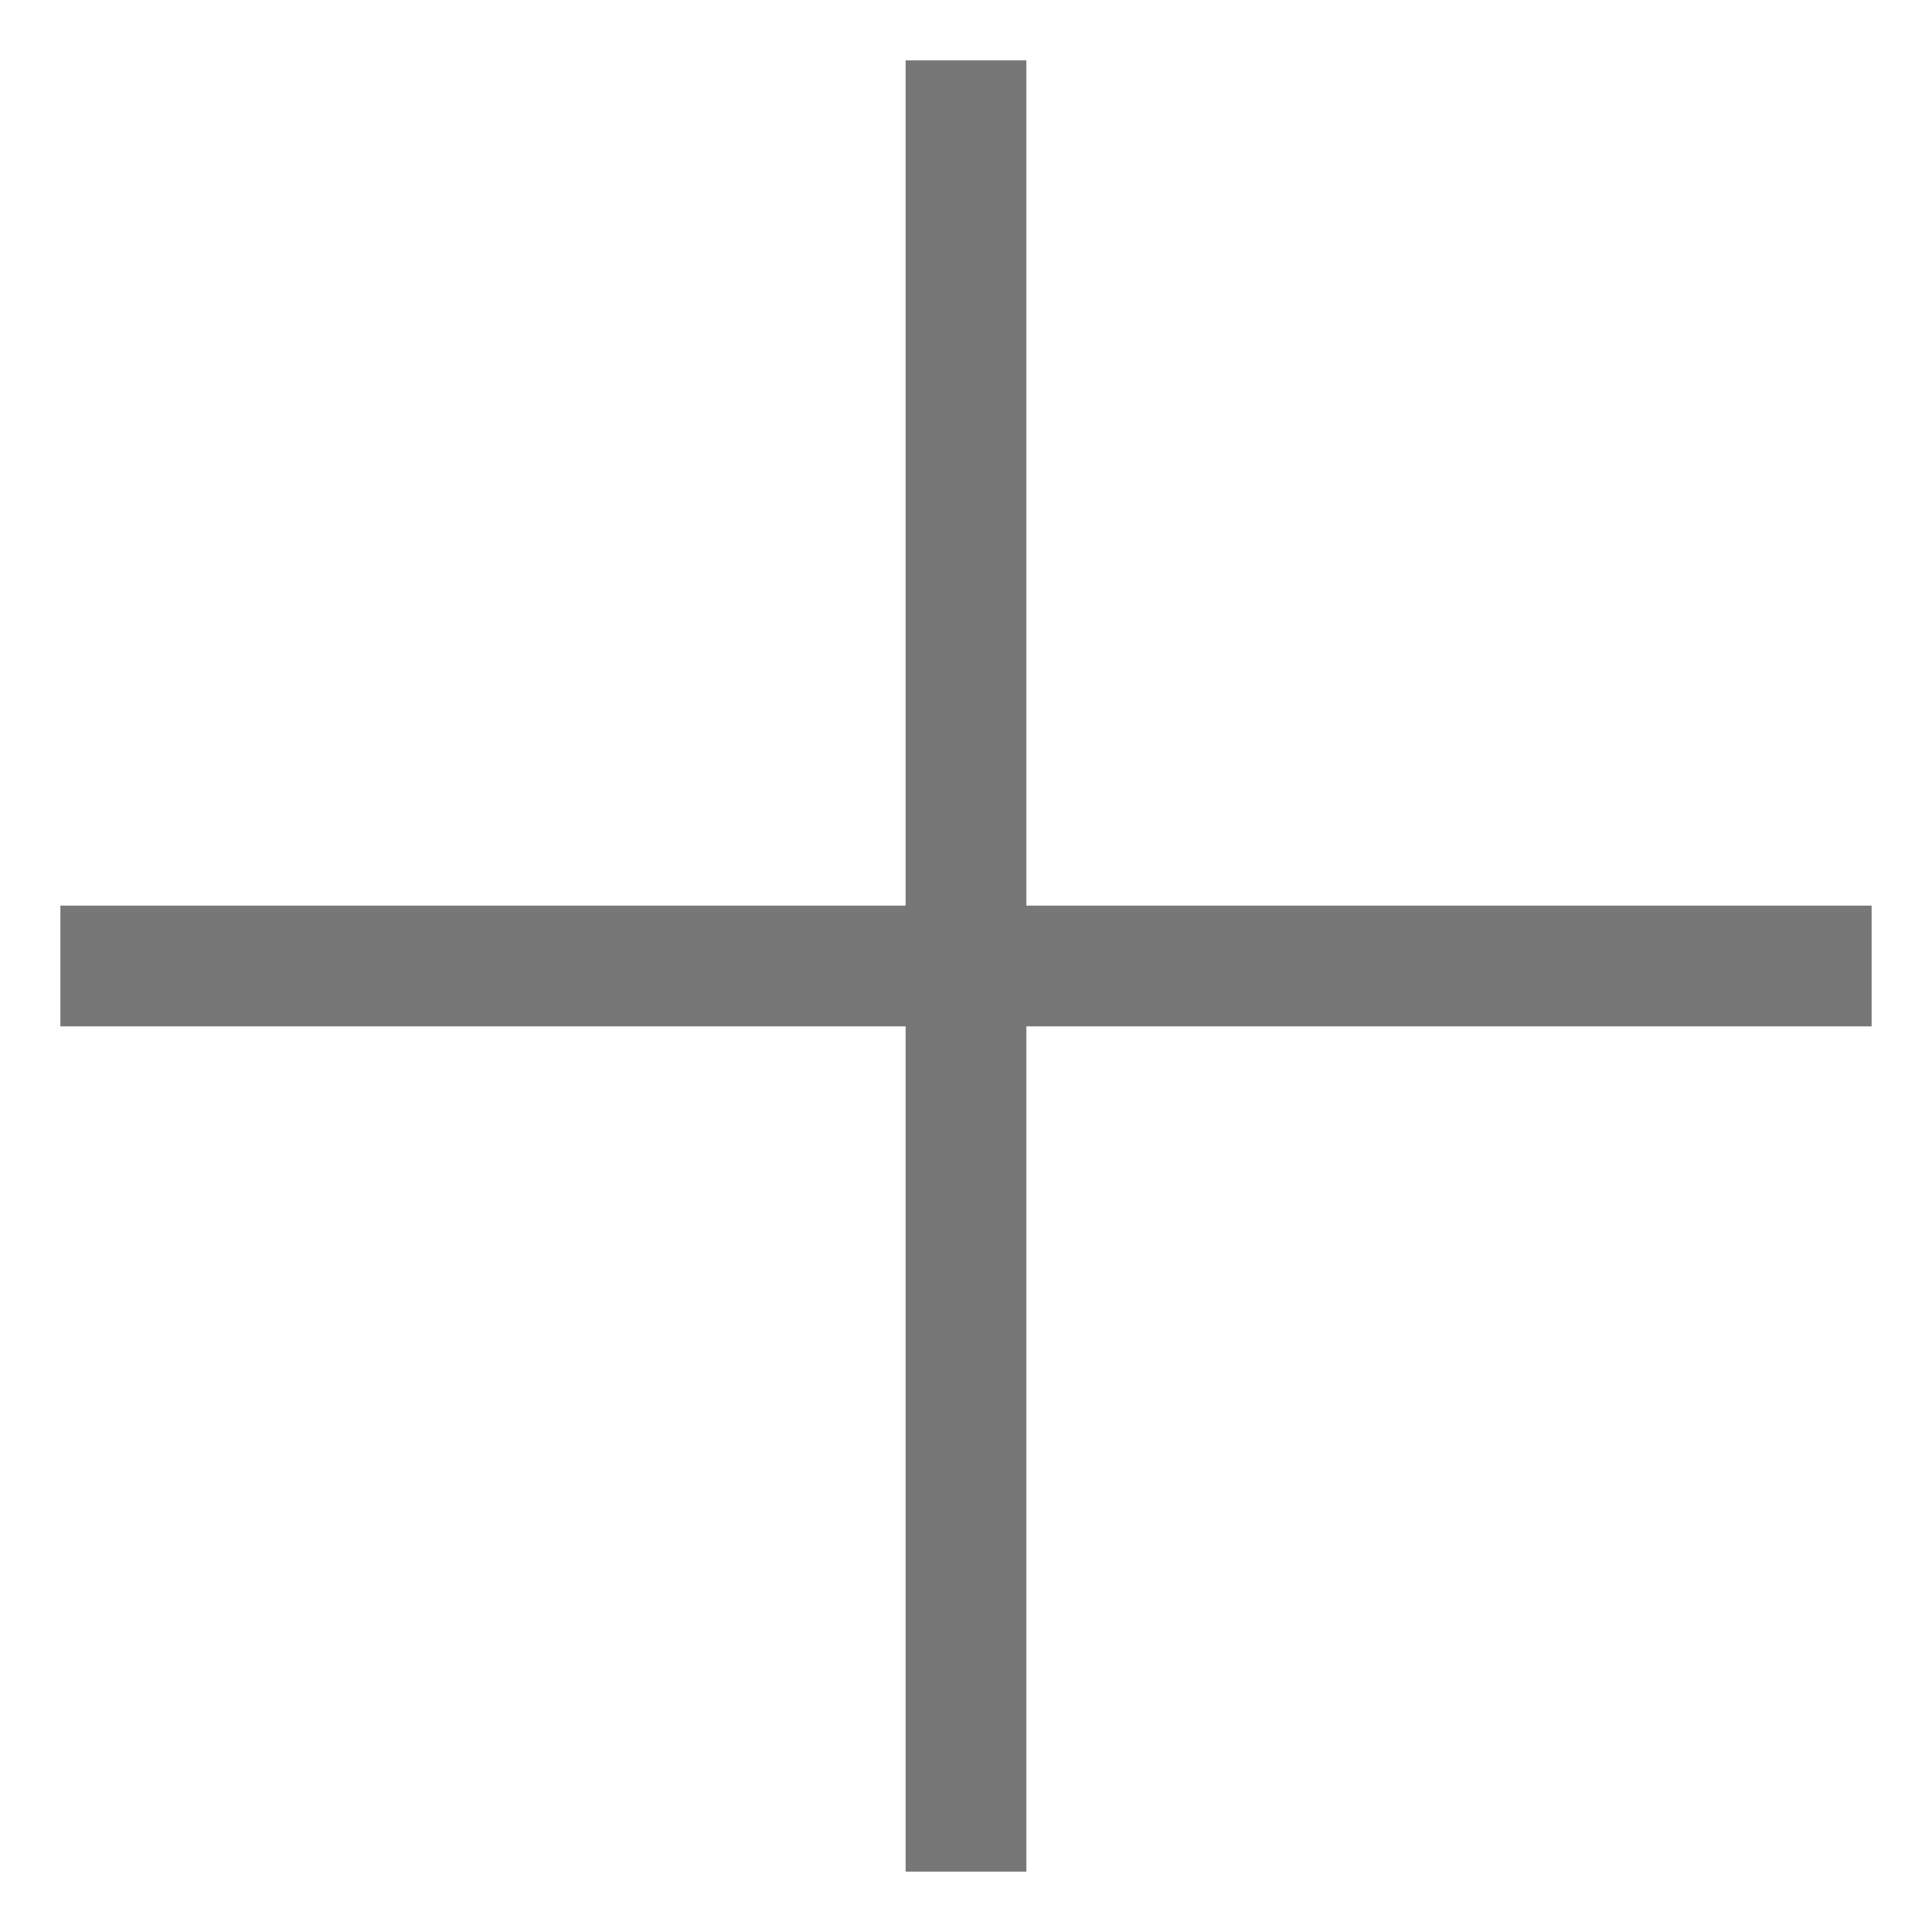
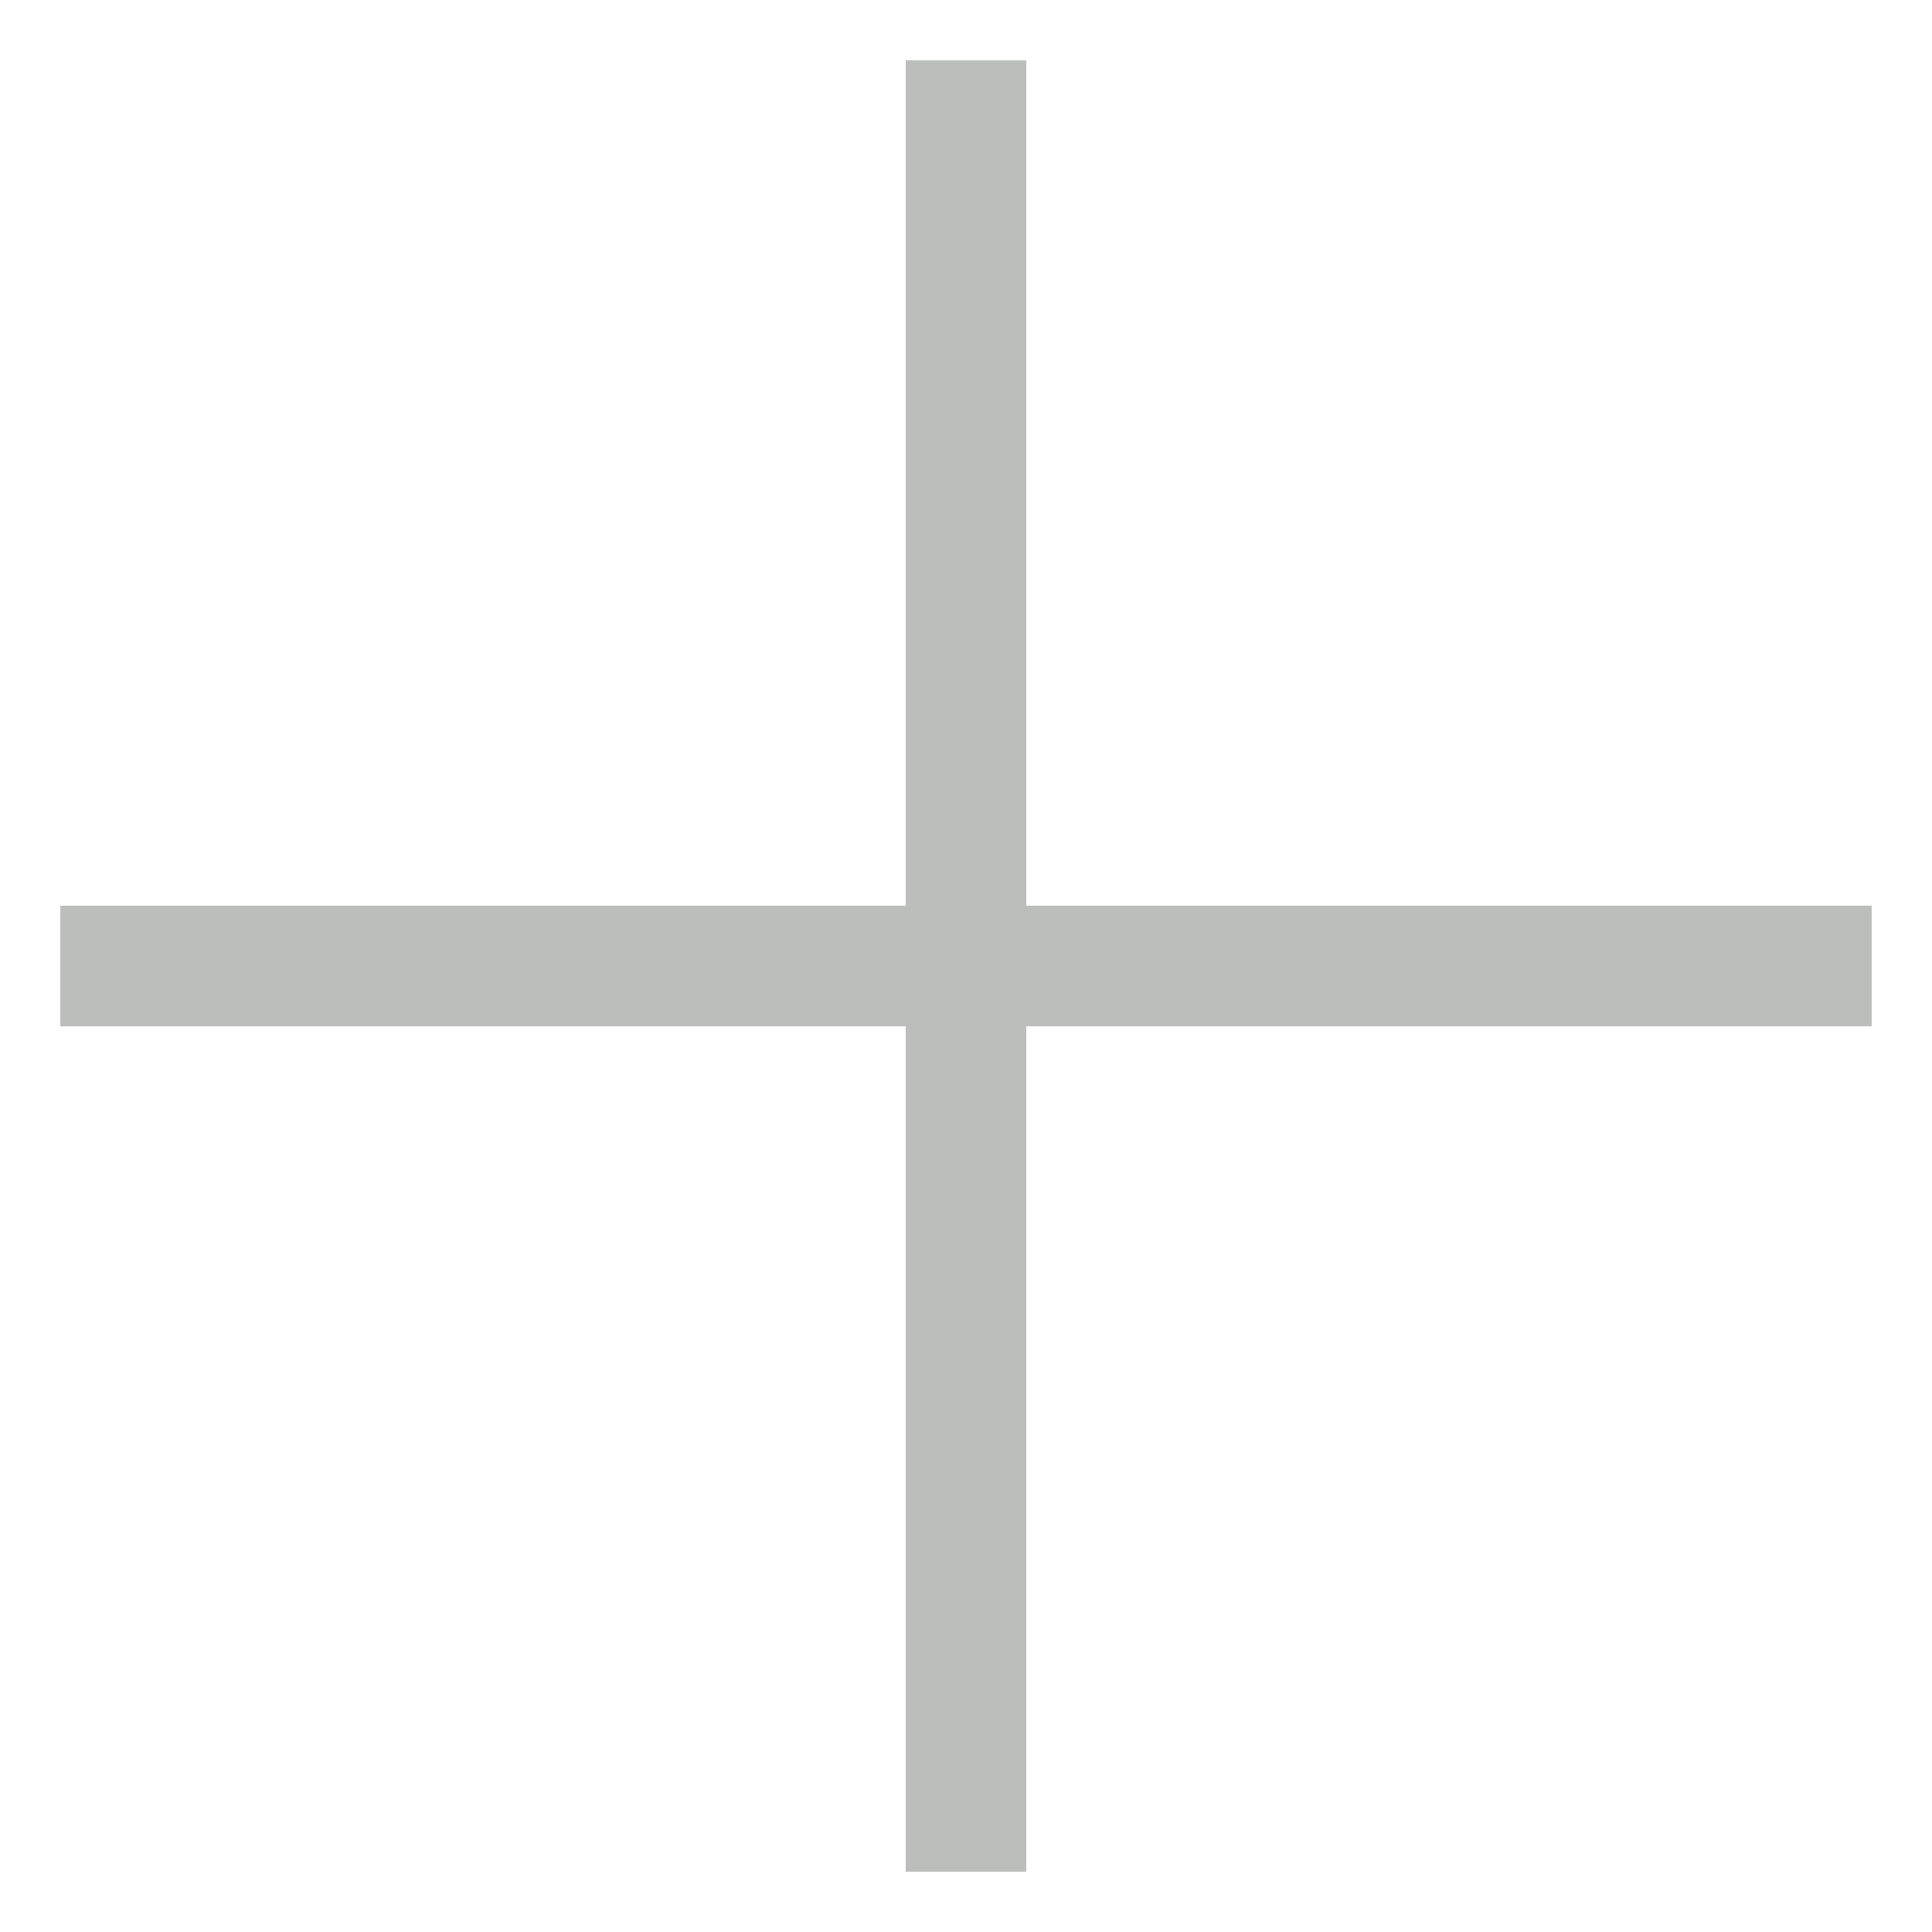
<svg xmlns="http://www.w3.org/2000/svg" width="64" height="64" version="1.1" viewBox="0 0 64 64">
-   <line stroke-width="4" x1="2" y1="32" x2="62" y2="32" stroke="#777" />
-   <line stroke-width="4" x1="32" y1="2" x2="32" y2="62" stroke="#777" />
+   <line stroke-width="4" x1="2" y1="32" x2="62" y2="32" stroke="#bcbebc" />
+   <line stroke-width="4" x1="32" y1="2" x2="32" y2="62" stroke="#bcbebc" />
</svg>
